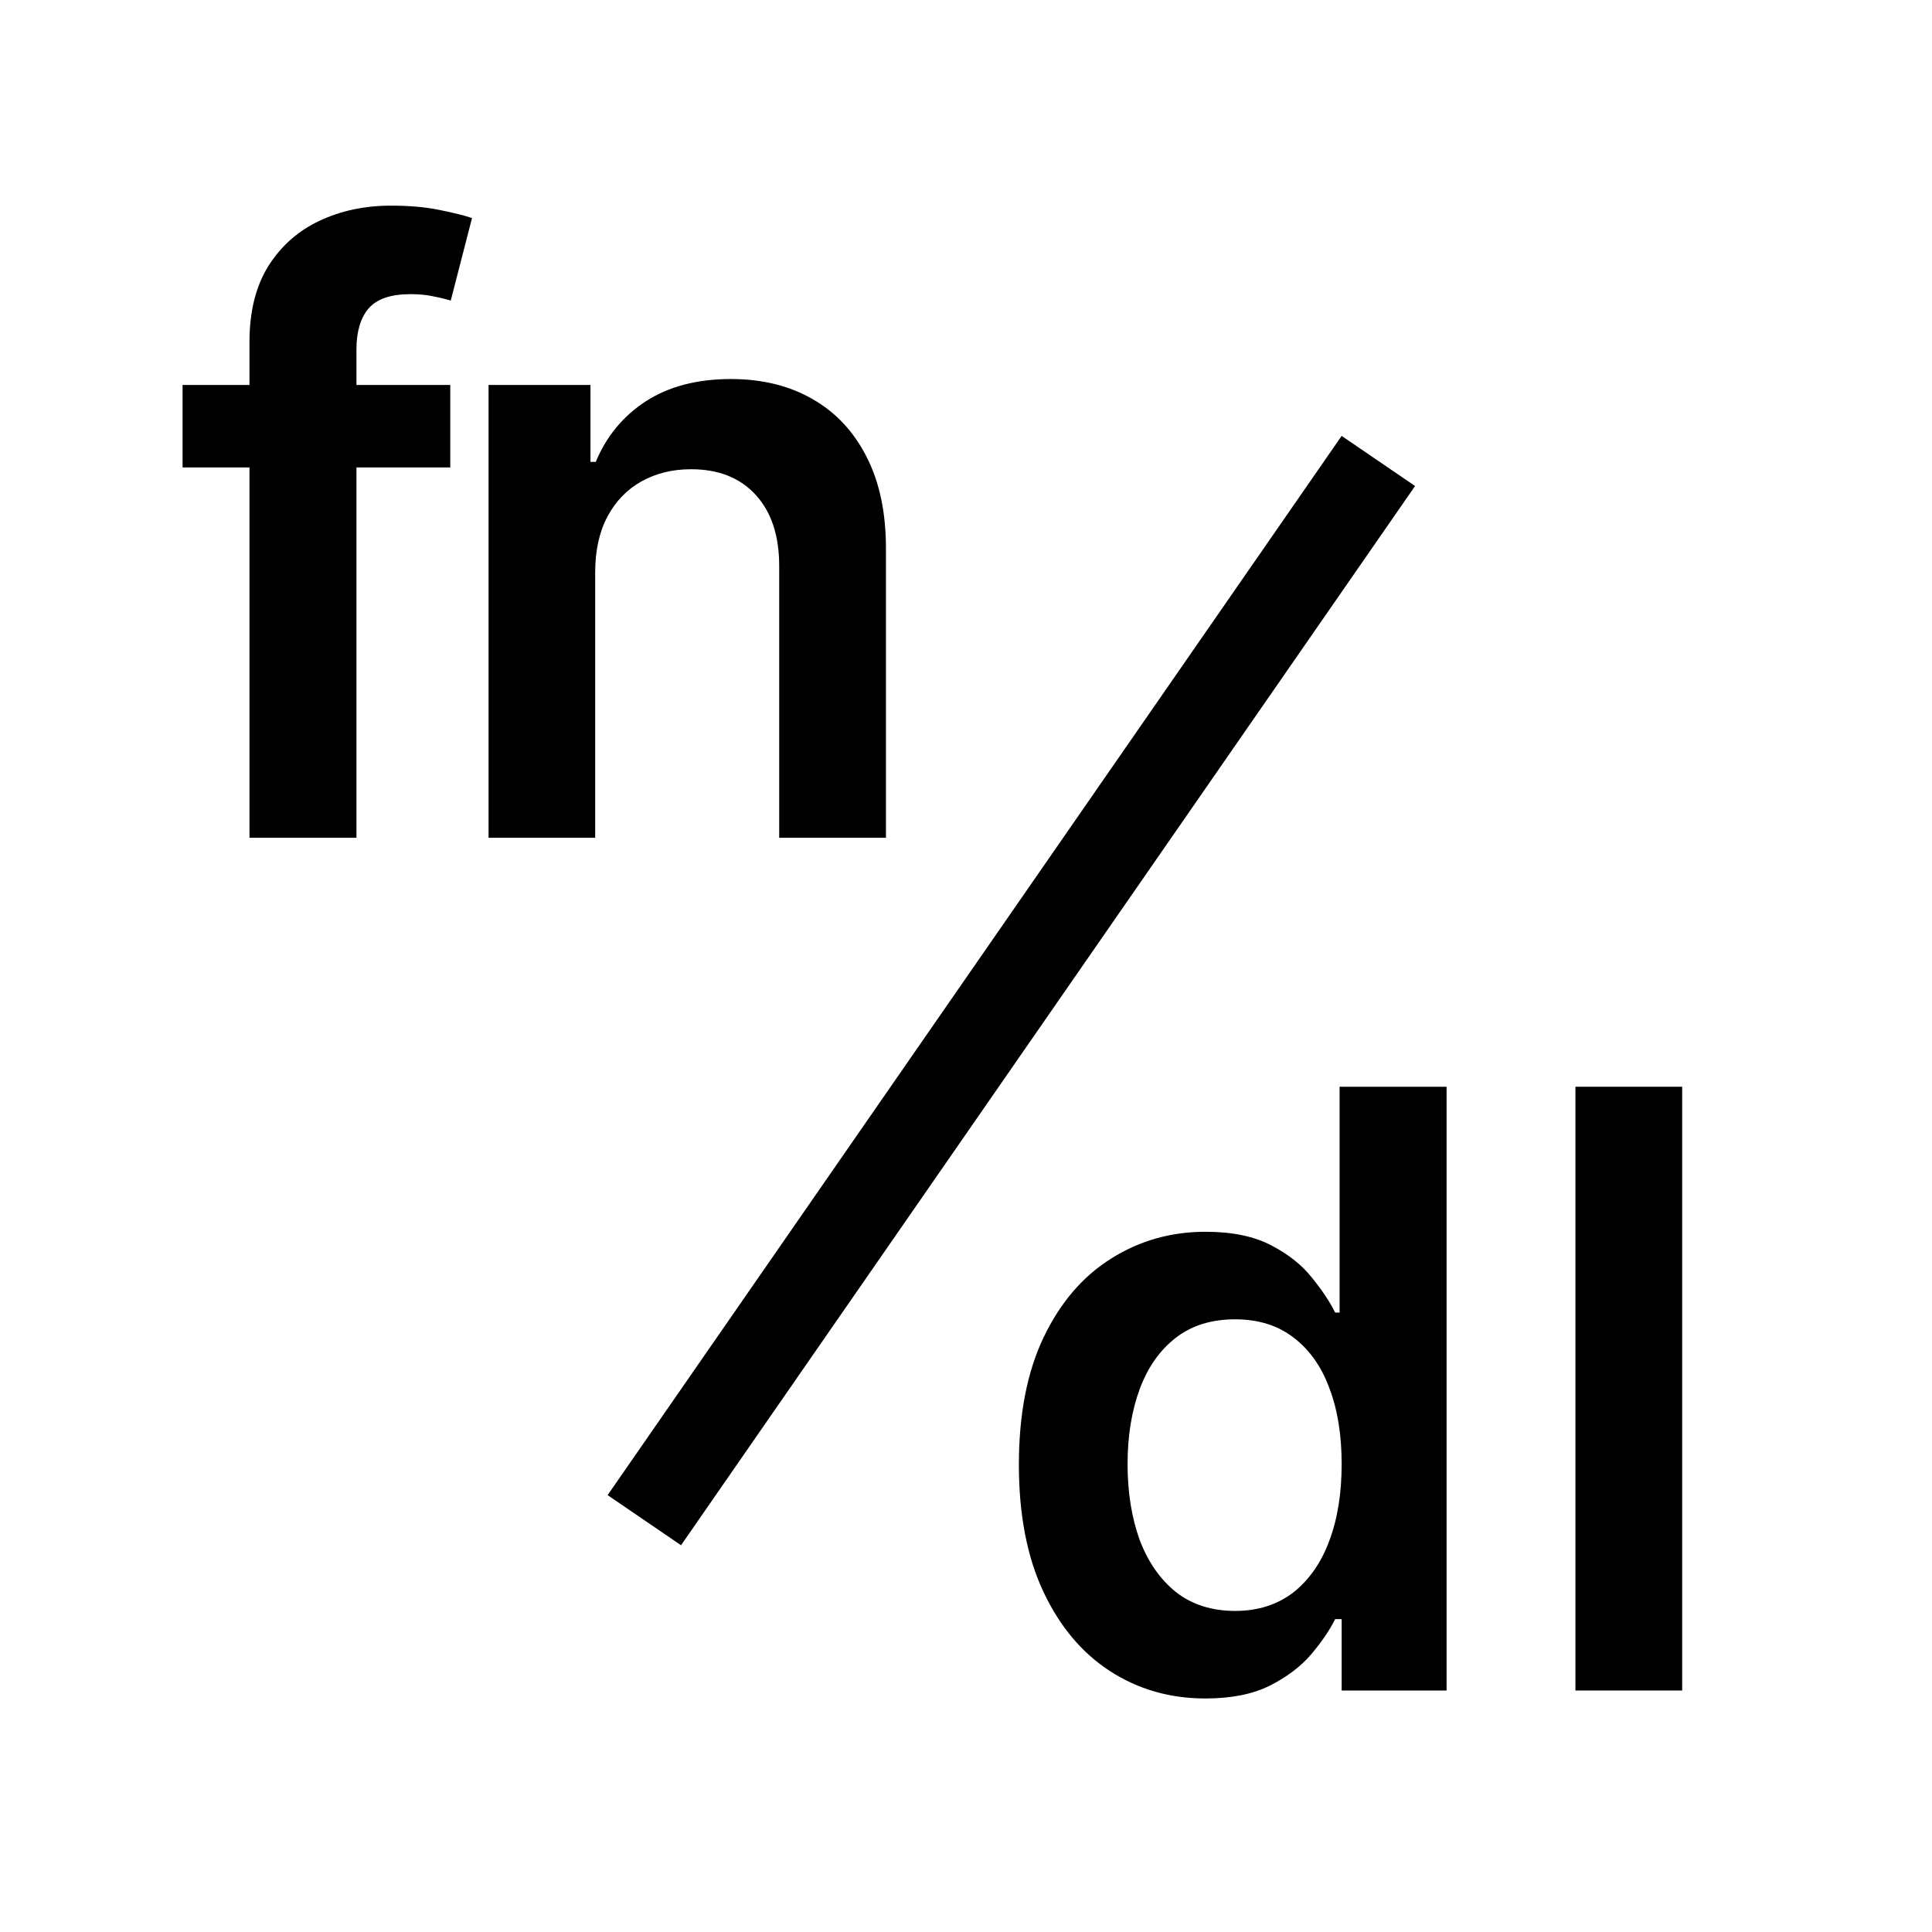
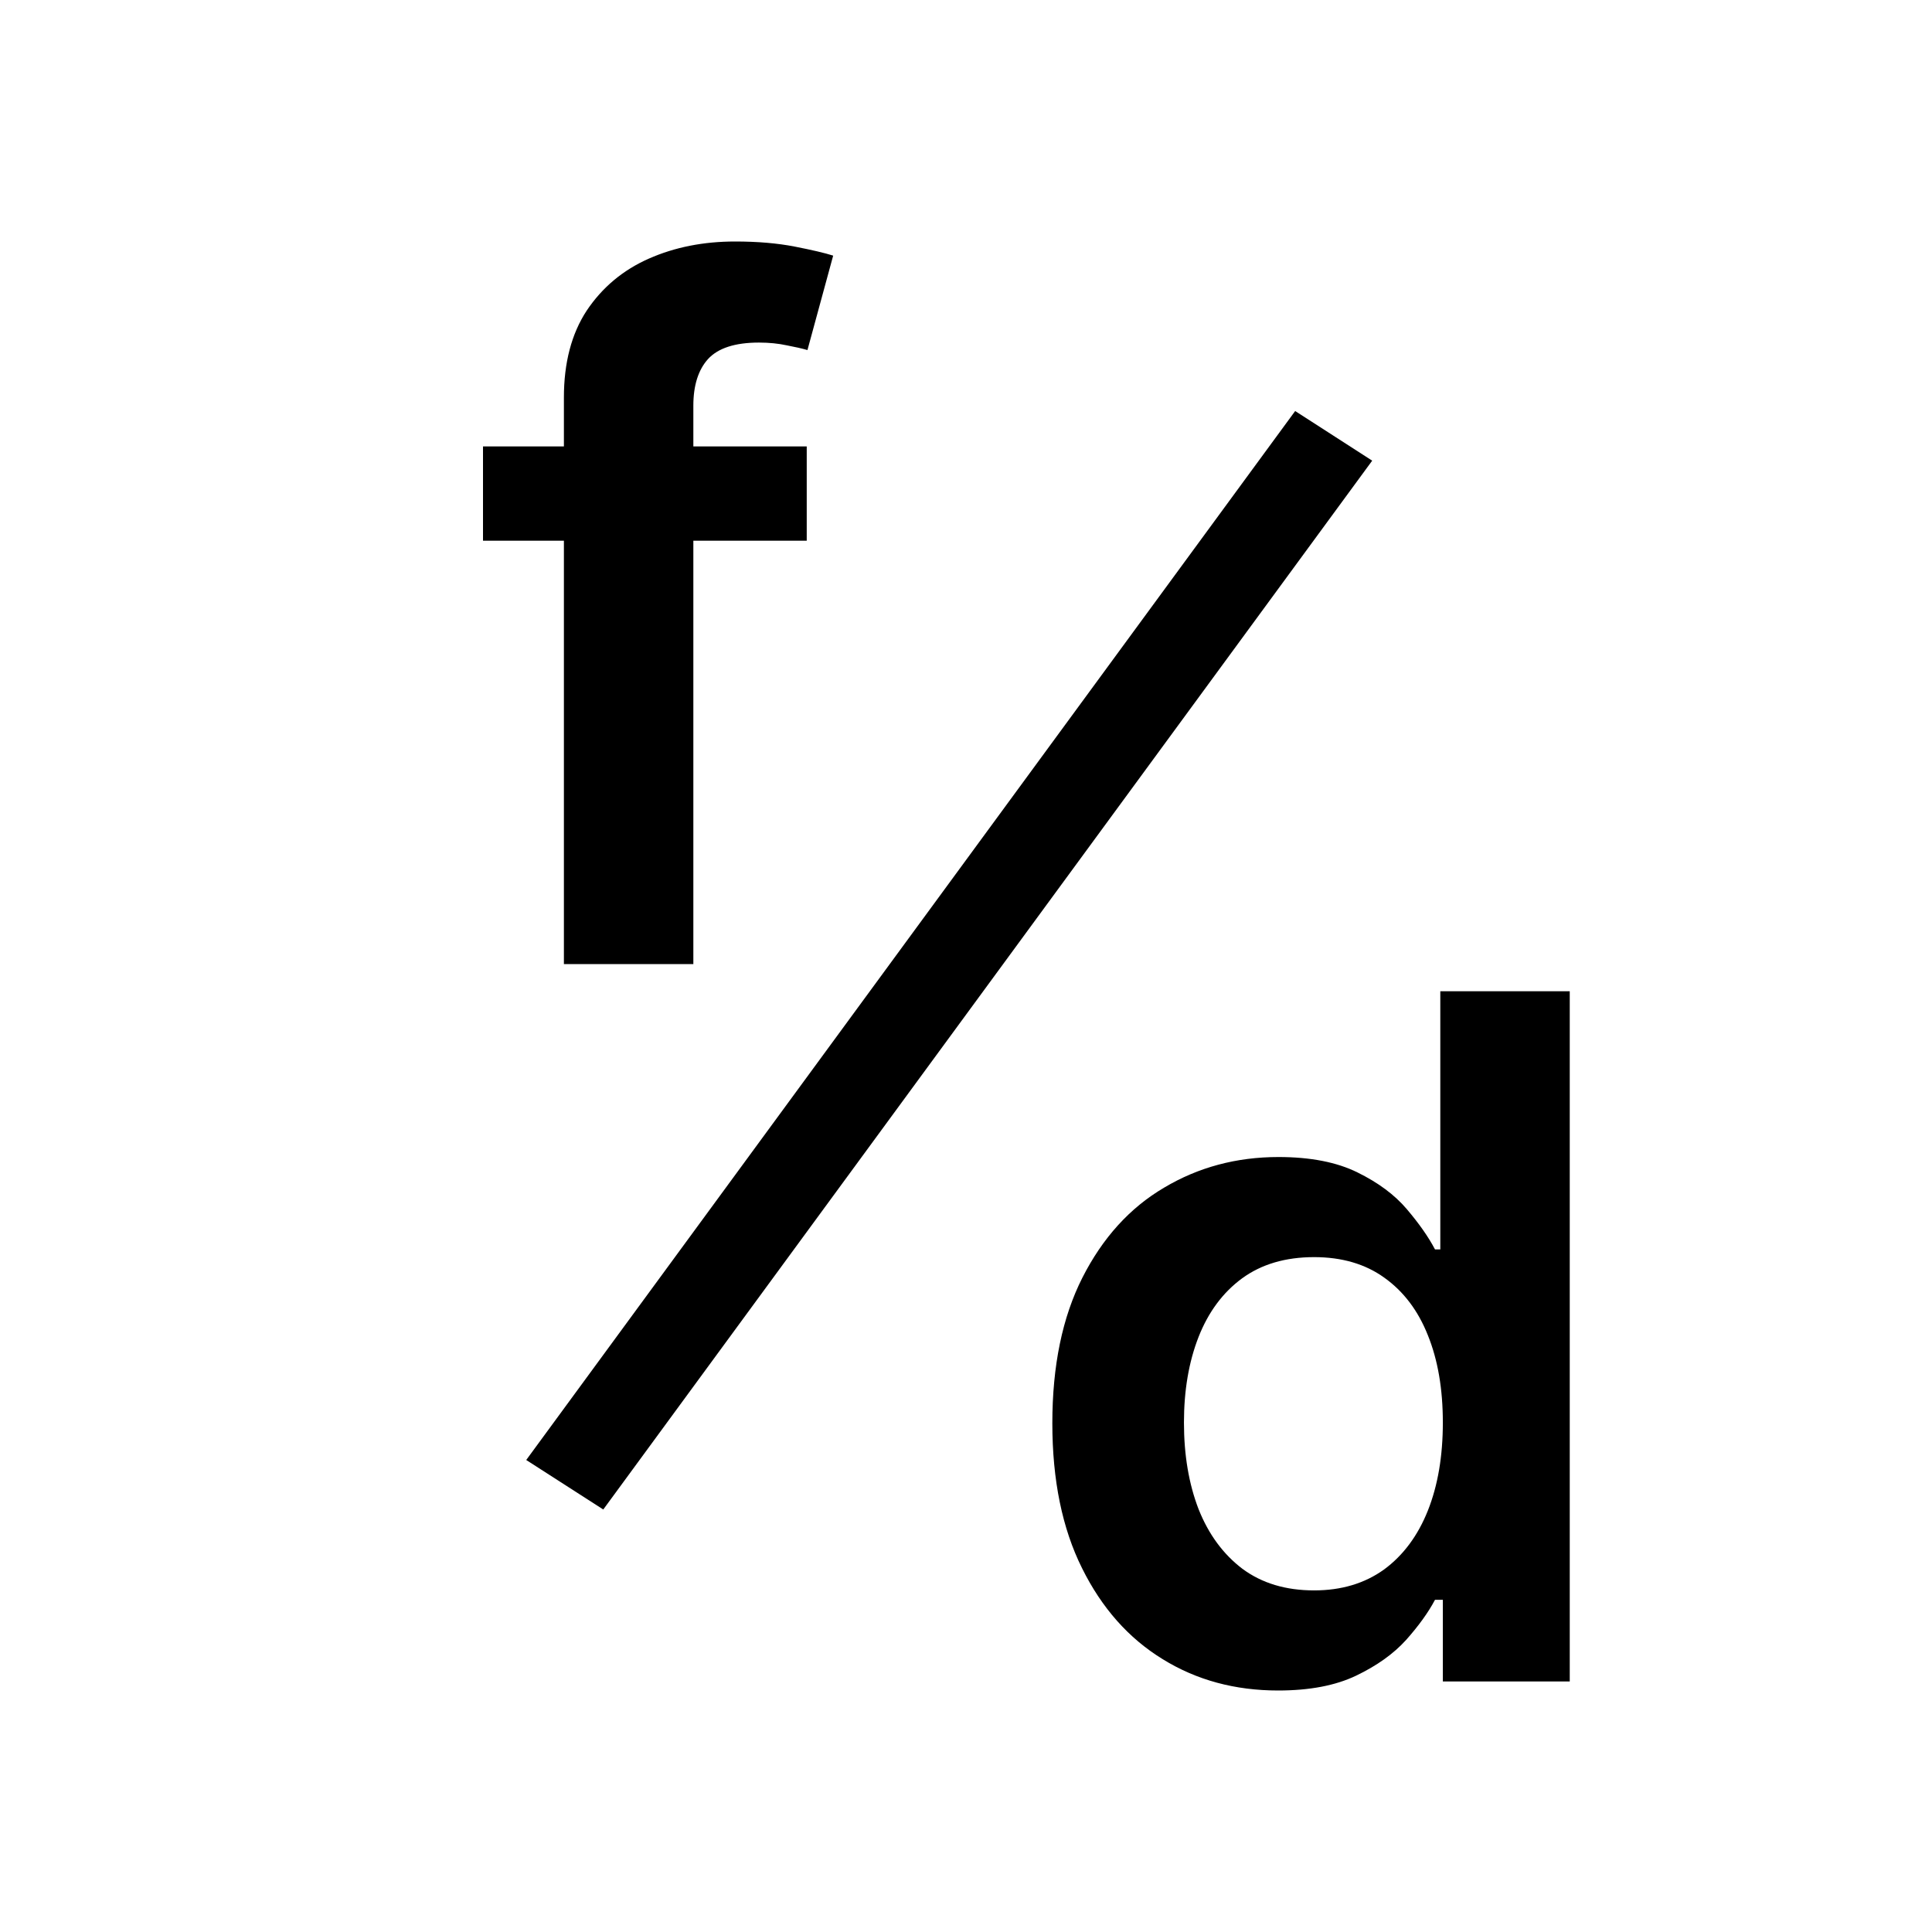
<svg xmlns="http://www.w3.org/2000/svg" width="16" height="16" viewBox="0 0 16 16" fill="none">
-   <path d="M4.929 4.74V6.938H4.046V3.188H4.89V3.825H4.934C5.021 3.615 5.158 3.448 5.347 3.324C5.537 3.201 5.773 3.139 6.052 3.139C6.311 3.139 6.537 3.194 6.729 3.305C6.922 3.415 7.072 3.576 7.178 3.786C7.285 3.996 7.338 4.25 7.337 4.55V6.938H6.453V4.687C6.453 4.436 6.388 4.24 6.258 4.098C6.129 3.957 5.951 3.886 5.723 3.886C5.568 3.886 5.431 3.92 5.31 3.988C5.191 4.055 5.098 4.152 5.03 4.279C4.963 4.406 4.929 4.56 4.929 4.74Z" fill="black" />
-   <path d="M3.729 3.188V3.871H1.512V3.188H3.729ZM2.066 6.938V2.833C2.066 2.581 2.118 2.371 2.222 2.204C2.328 2.036 2.47 1.911 2.647 1.828C2.824 1.745 3.021 1.703 3.238 1.703C3.391 1.703 3.527 1.715 3.646 1.74C3.764 1.764 3.852 1.786 3.909 1.806L3.733 2.489C3.696 2.478 3.649 2.466 3.592 2.455C3.535 2.442 3.471 2.436 3.401 2.436C3.237 2.436 3.121 2.475 3.052 2.555C2.986 2.633 2.952 2.746 2.952 2.892V6.938H2.066Z" fill="black" />
-   <path d="M13.931 9V14H13.047V9H13.931Z" fill="black" />
-   <path d="M9.983 14.066C9.688 14.066 9.425 13.99 9.192 13.839C8.959 13.688 8.775 13.468 8.64 13.18C8.505 12.892 8.438 12.542 8.438 12.13C8.438 11.713 8.506 11.362 8.643 11.075C8.781 10.787 8.967 10.57 9.202 10.423C9.436 10.275 9.697 10.201 9.985 10.201C10.205 10.201 10.386 10.239 10.527 10.313C10.669 10.387 10.781 10.475 10.864 10.58C10.947 10.682 11.012 10.779 11.057 10.87H11.094V9H11.98V14H11.111V13.409H11.057C11.012 13.5 10.946 13.597 10.859 13.7C10.773 13.801 10.659 13.887 10.518 13.959C10.376 14.03 10.198 14.066 9.983 14.066ZM10.229 13.341C10.417 13.341 10.576 13.29 10.708 13.19C10.84 13.087 10.94 12.944 11.008 12.762C11.077 12.58 11.111 12.367 11.111 12.125C11.111 11.883 11.077 11.672 11.008 11.493C10.942 11.314 10.842 11.175 10.71 11.075C10.58 10.976 10.42 10.926 10.229 10.926C10.033 10.926 9.868 10.977 9.736 11.08C9.604 11.183 9.505 11.324 9.438 11.505C9.372 11.685 9.338 11.892 9.338 12.125C9.338 12.359 9.372 12.569 9.438 12.752C9.507 12.935 9.607 13.079 9.739 13.185C9.872 13.289 10.036 13.341 10.229 13.341Z" fill="black" />
-   <path fill-rule="evenodd" clip-rule="evenodd" d="M11.719 4.025L5.64 12.797L5.032 12.382L11.111 3.61L11.719 4.025Z" fill="black" />
+   <path d="M6.681 3.697V4.478H4V3.697H6.681ZM4.67 7.984V3.292C4.67 3.004 4.733 2.764 4.859 2.572C4.987 2.381 5.158 2.237 5.373 2.142C5.588 2.047 5.826 2 6.088 2C6.273 2 6.437 2.014 6.581 2.042C6.724 2.07 6.831 2.095 6.9 2.117L6.687 2.899C6.642 2.886 6.585 2.873 6.516 2.86C6.447 2.845 6.37 2.837 6.285 2.837C6.087 2.837 5.946 2.883 5.863 2.974C5.783 3.063 5.742 3.192 5.742 3.359V7.984H4.67Z" fill="black" />
+   <path d="M10.585 14C10.228 14 9.909 13.914 9.628 13.74C9.346 13.567 9.124 13.316 8.961 12.987C8.797 12.658 8.715 12.258 8.715 11.787C8.715 11.31 8.798 10.909 8.964 10.581C9.131 10.252 9.356 10.003 9.64 9.836C9.923 9.667 10.239 9.582 10.588 9.582C10.853 9.582 11.072 9.625 11.243 9.71C11.414 9.794 11.55 9.895 11.651 10.014C11.751 10.132 11.829 10.242 11.884 10.347H11.928V8.209H13V13.925H11.949V13.249H11.884C11.829 13.353 11.749 13.464 11.645 13.581C11.54 13.697 11.402 13.795 11.231 13.877C11.06 13.959 10.845 14 10.585 14ZM10.883 13.171C11.109 13.171 11.302 13.113 11.462 12.998C11.621 12.881 11.742 12.718 11.825 12.51C11.908 12.301 11.949 12.058 11.949 11.781C11.949 11.504 11.908 11.263 11.825 11.058C11.744 10.854 11.624 10.695 11.464 10.581C11.307 10.468 11.113 10.411 10.883 10.411C10.645 10.411 10.446 10.47 10.286 10.587C10.127 10.704 10.007 10.866 9.926 11.072C9.845 11.279 9.805 11.515 9.805 11.781C9.805 12.049 9.845 12.288 9.926 12.498C10.009 12.707 10.13 12.871 10.289 12.992C10.451 13.112 10.649 13.171 10.883 13.171Z" fill="black" />
+   <path fill-rule="evenodd" clip-rule="evenodd" d="M11.364 3.815L4.996 12.501L4.358 12.091L10.726 3.404L11.364 3.815Z" fill="black" />
</svg>
